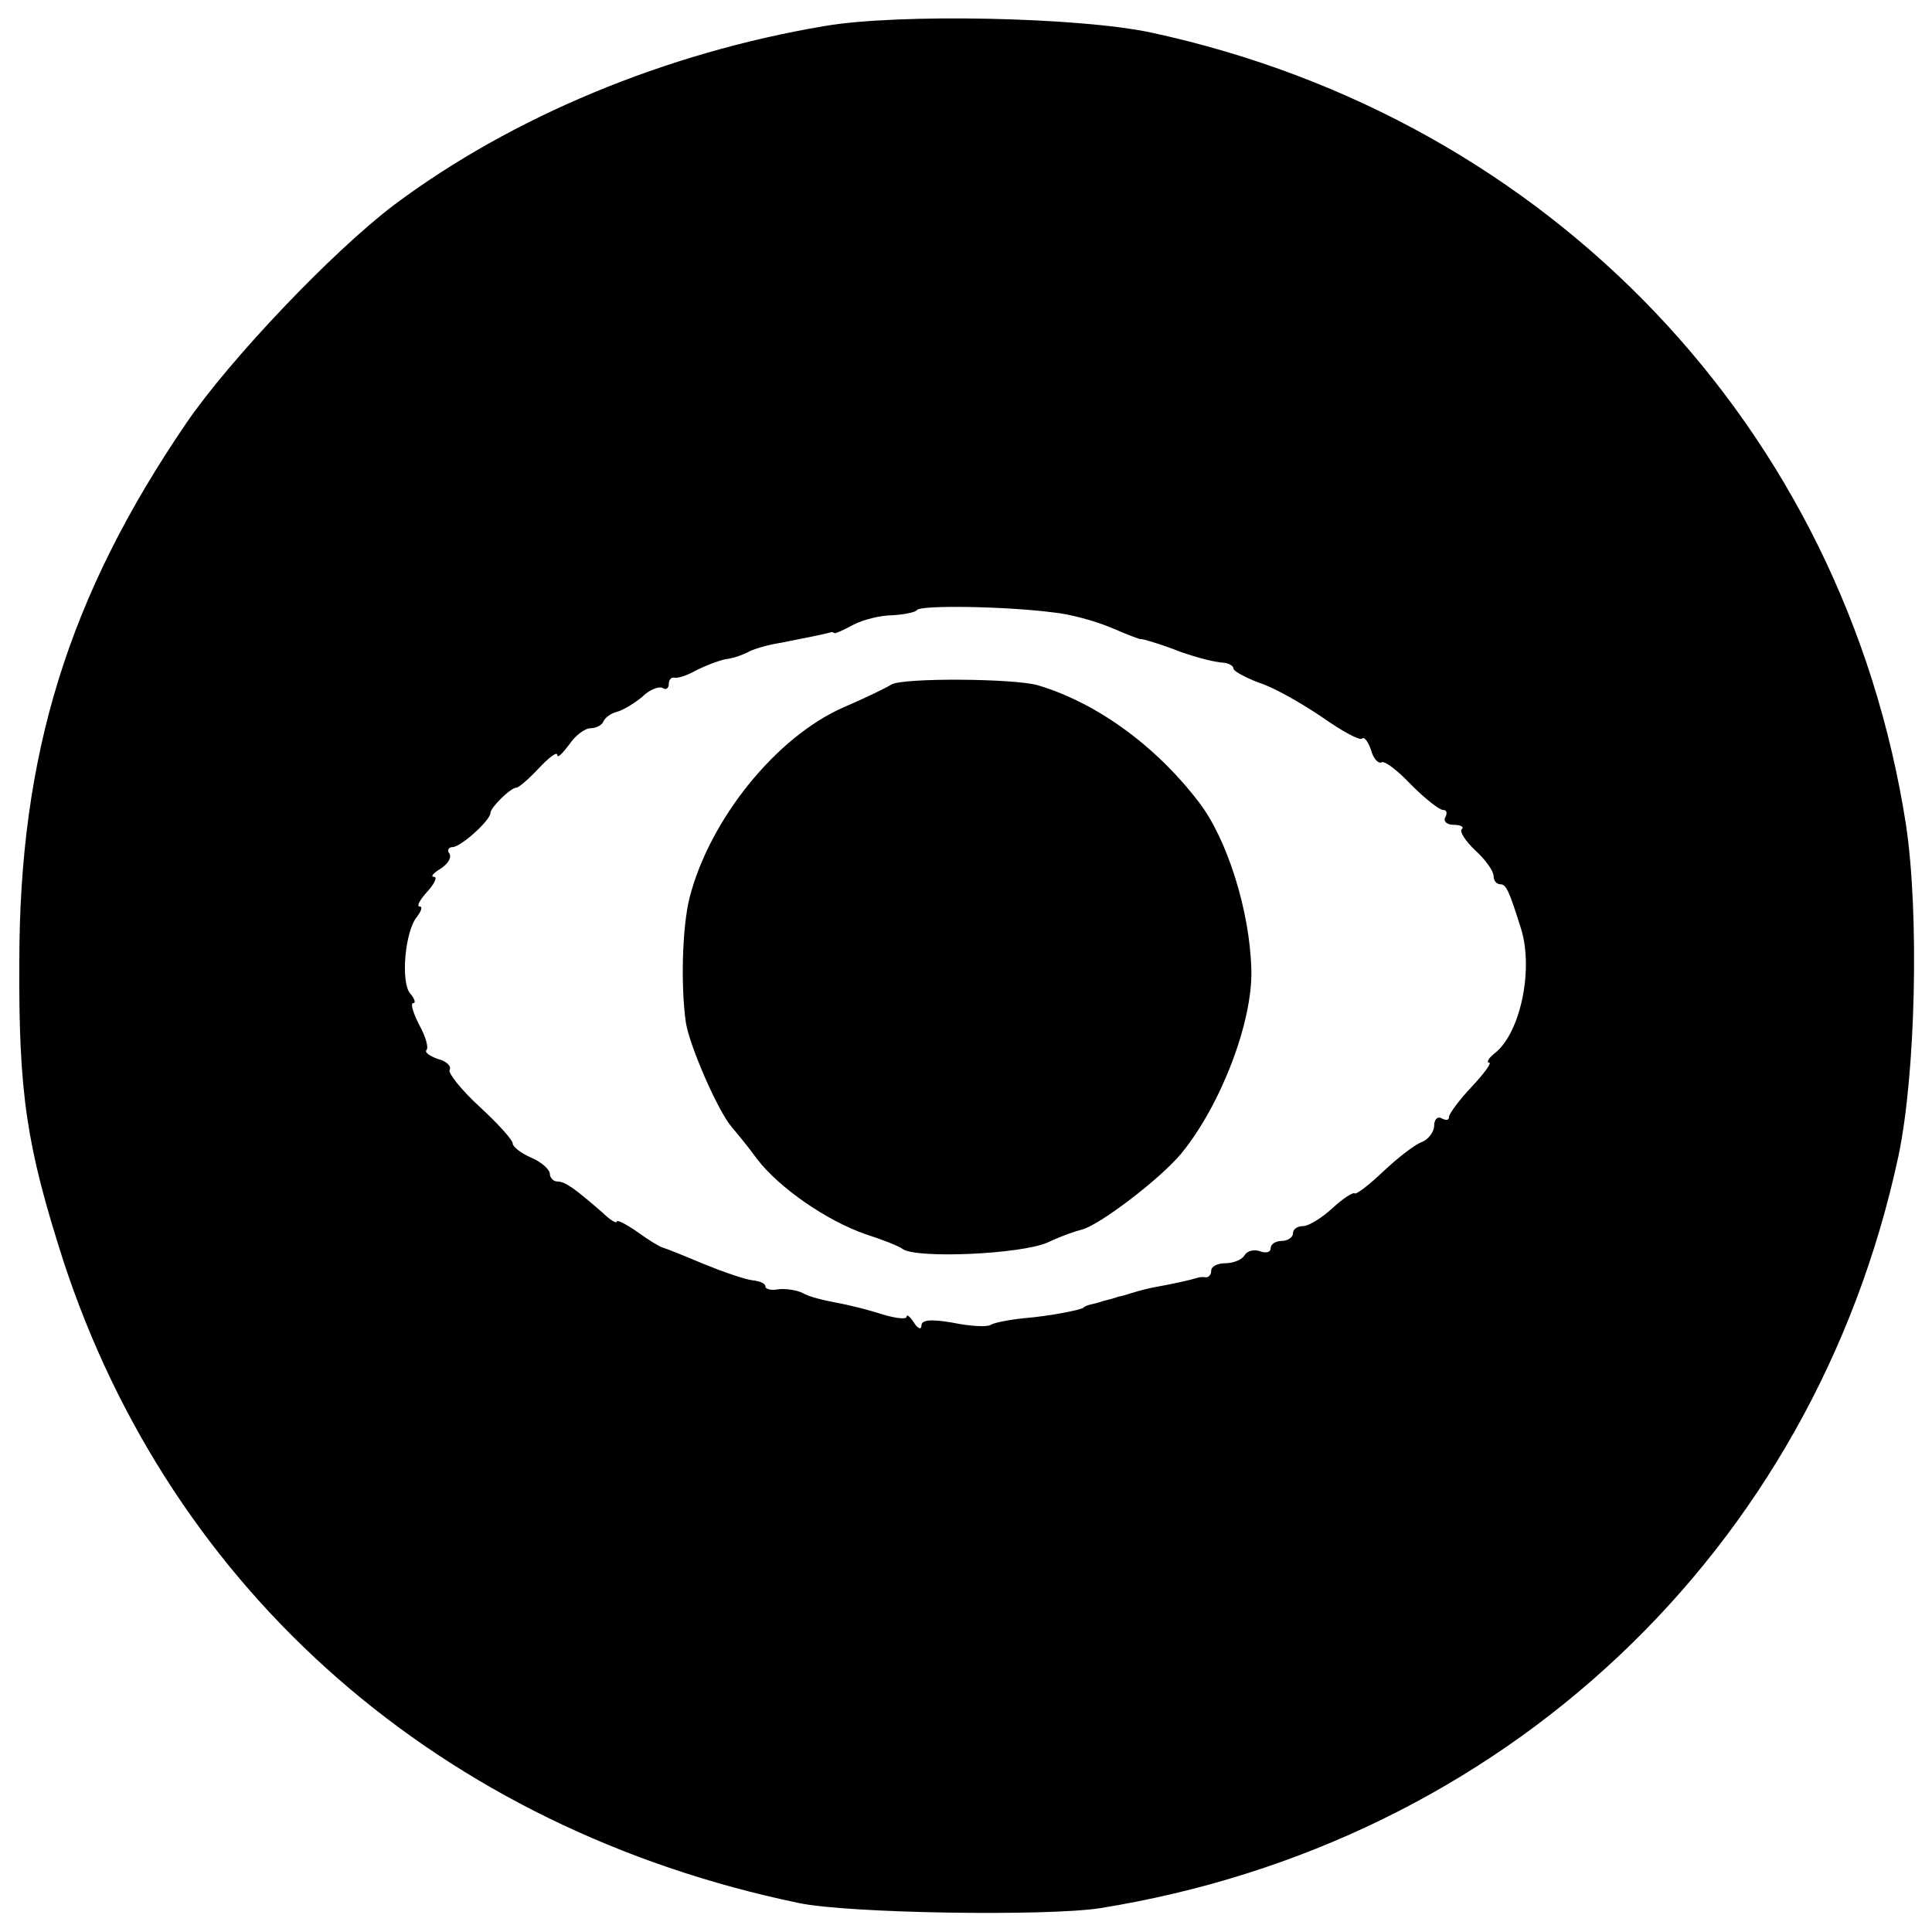
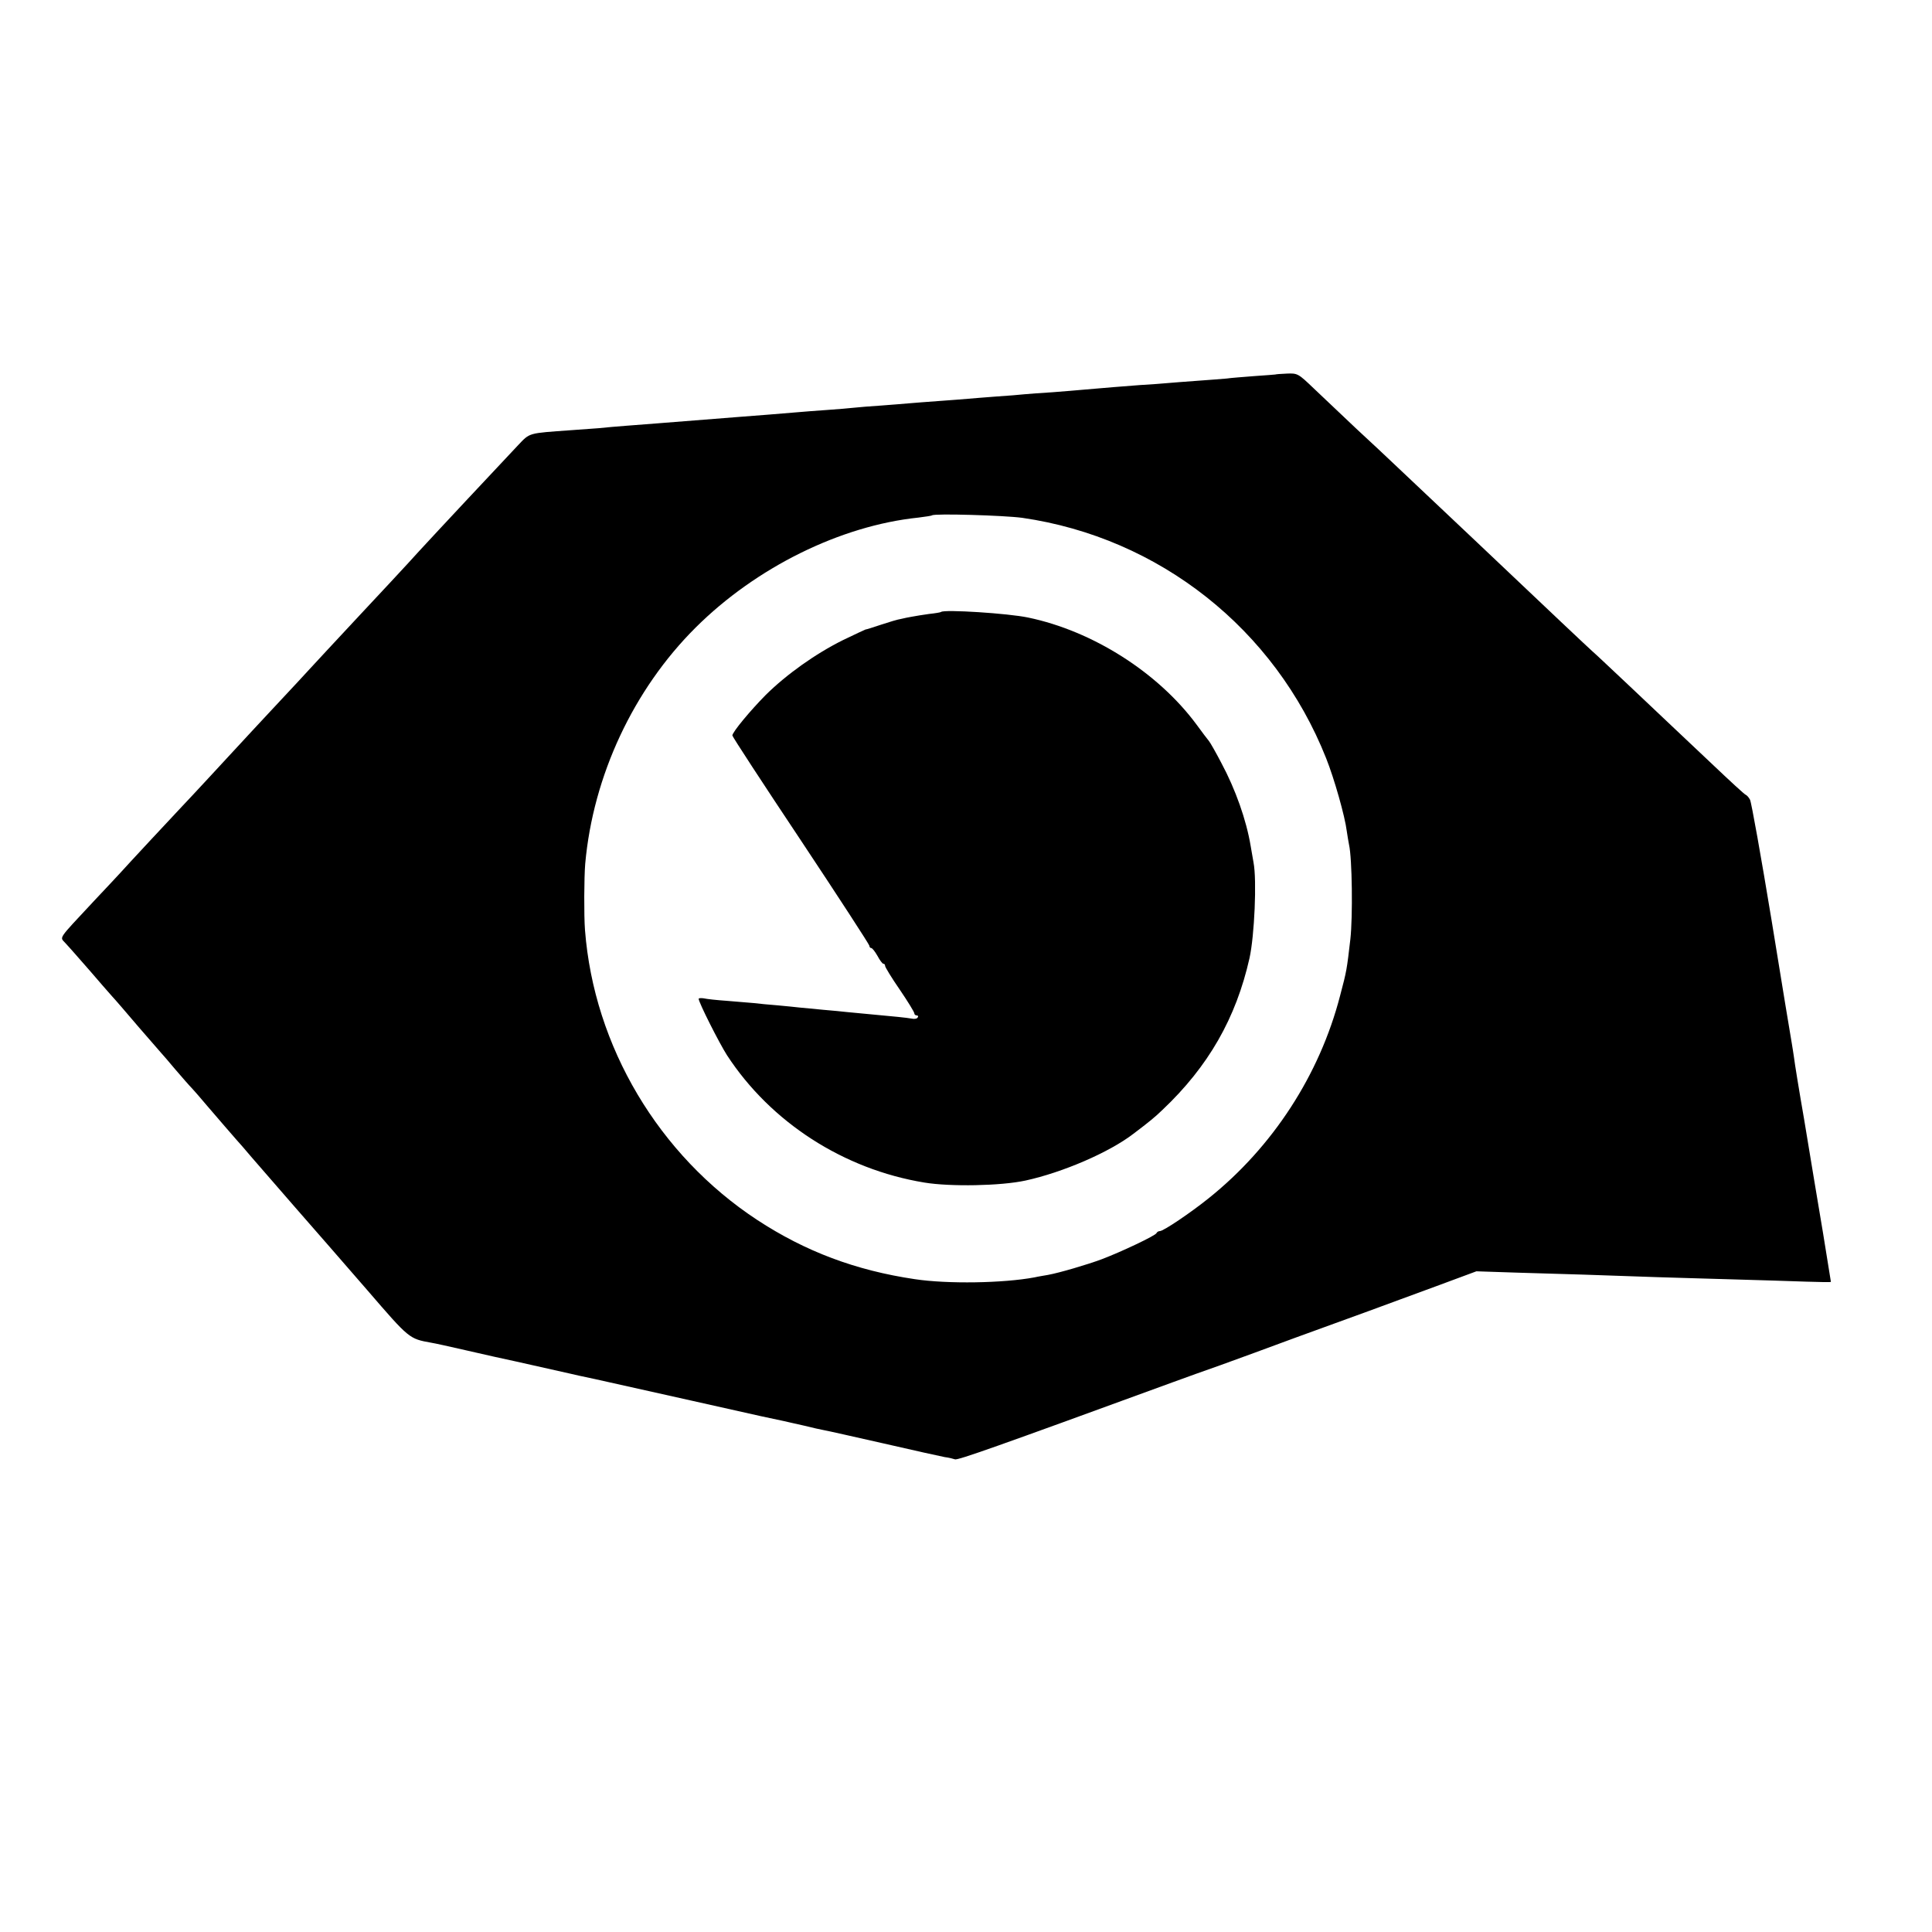
- <svg xmlns="http://www.w3.org/2000/svg" version="1.0" width="260pt" height="260pt" viewBox="0 0 260 260" preserveAspectRatio="xMidYMid meet">
-   <g transform="translate(0,260) scale(0.1,-0.1)" fill="#000000" stroke="none">
-     <path d="M1110 2565 c-214 -36 -421 -122 -580 -241 -83 -63 -220 -207 -279 -293 -159 -233 -225 -446 -225 -726 -1 -178 10 -248 59 -401 146 -447 509 -765 990 -865 66 -14 333 -18 405 -7 543 87 961 480 1075 1013 23 110 28 325 10 445 -83 534 -479 950 -1015 1066 -97 21 -341 26 -440 9z m306 -789 c23 -2 59 -12 80 -21 21 -9 39 -16 39 -15 0 1 28 -7 53 -17 23 -8 45 -14 60 -15 6 -1 12 -4 12 -8 0 -3 16 -12 35 -19 19 -6 56 -27 84 -46 27 -19 51 -32 54 -29 3 3 8 -4 12 -15 3 -12 10 -19 14 -17 4 3 22 -11 40 -30 19 -19 38 -34 43 -34 5 0 6 -4 3 -10 -3 -5 2 -10 11 -10 10 0 15 -3 11 -6 -3 -3 5 -16 19 -29 13 -12 24 -27 24 -34 0 -6 4 -11 9 -11 8 0 12 -9 28 -60 17 -55 -1 -140 -35 -167 -9 -7 -12 -13 -8 -13 4 0 -7 -15 -23 -32 -17 -18 -31 -37 -31 -41 0 -5 -4 -5 -10 -2 -5 3 -10 -1 -10 -10 0 -8 -8 -19 -17 -22 -10 -4 -33 -22 -52 -40 -19 -18 -36 -31 -38 -29 -2 2 -16 -7 -30 -20 -14 -13 -32 -24 -39 -24 -8 0 -14 -4 -14 -10 0 -5 -7 -10 -15 -10 -8 0 -15 -4 -15 -10 0 -5 -6 -7 -14 -4 -8 3 -17 1 -21 -5 -3 -6 -15 -11 -26 -11 -10 0 -19 -4 -19 -10 0 -5 -3 -9 -7 -9 -5 1 -10 0 -13 -1 -6 -2 -27 -7 -60 -13 -14 -3 -27 -7 -30 -8 -3 -1 -9 -3 -15 -4 -5 -2 -13 -4 -17 -5 -5 -1 -12 -4 -18 -5 -5 -1 -11 -3 -12 -5 -5 -3 -44 -11 -80 -14 -20 -2 -40 -6 -45 -9 -4 -3 -27 -2 -51 3 -29 5 -42 4 -42 -4 0 -6 -5 -4 -10 4 -5 8 -10 12 -10 8 0 -4 -15 -2 -32 3 -18 6 -46 13 -63 16 -16 3 -37 8 -45 13 -8 4 -23 6 -32 5 -10 -2 -18 0 -18 4 0 4 -8 7 -17 8 -10 1 -39 11 -66 22 -26 11 -51 21 -55 22 -4 1 -19 10 -34 21 -16 11 -28 17 -28 14 0 -3 -9 2 -19 12 -37 32 -50 42 -61 42 -5 0 -10 5 -10 10 0 6 -11 16 -25 22 -14 6 -25 15 -25 19 0 5 -20 27 -45 50 -25 23 -42 45 -40 49 3 5 -4 12 -16 15 -11 4 -18 9 -15 12 3 3 -1 18 -10 34 -8 16 -12 29 -8 29 4 0 2 6 -4 13 -13 15 -7 84 9 103 6 8 8 14 4 14 -5 0 0 9 10 20 10 11 14 20 9 20 -5 0 -1 5 9 11 9 6 15 14 12 20 -4 5 -1 9 4 9 11 0 51 36 51 46 0 7 27 34 35 34 3 0 17 12 30 26 14 15 25 23 25 18 0 -5 7 2 16 14 8 12 21 22 29 22 7 0 15 4 17 9 2 5 10 11 18 13 8 2 23 11 34 20 10 10 23 15 28 12 4 -3 8 0 8 5 0 6 3 10 8 9 4 -1 17 3 29 10 12 6 30 13 40 15 10 1 23 6 29 9 6 4 26 10 45 13 31 6 60 12 67 14 1 1 3 0 5 -1 1 -1 12 4 25 11 13 7 37 13 53 13 16 1 31 4 33 7 5 7 120 5 182 -3z" />
-     <path d="M1200 1679 c-8 -5 -37 -19 -65 -31 -91 -40 -180 -151 -207 -256 -10 -40 -12 -119 -5 -168 5 -32 44 -121 62 -141 5 -6 21 -25 34 -43 30 -39 94 -83 146 -101 22 -7 45 -16 50 -20 19 -13 159 -7 195 9 19 9 40 16 45 17 23 5 106 68 135 103 53 65 96 177 94 247 -2 80 -33 177 -71 226 -59 77 -139 134 -217 157 -33 9 -179 10 -196 1z" />
+ <svg xmlns="http://www.w3.org/2000/svg" version="1.0" width="860pt" height="860pt" viewBox="0 0 860 860" preserveAspectRatio="xMidYMid meet">
+   <g transform="translate(0,860) scale(0.1,-0.1)" fill="#000000" stroke="none">
+     <path d="M5677 6933 c-1 0 -42 -4 -92 -7 -49 -4 -106 -8 -125 -11 -19 -2 -78 -6 -130 -10 -52 -4 -111 -8 -130 -10 -19 -2 -75 -6 -125 -9 -90 -7 -143 -11 -245 -20 -30 -3 -95 -8 -145 -12 -49 -3 -106 -7 -125 -9 -19 -2 -75 -7 -125 -10 -49 -4 -106 -8 -125 -10 -19 -2 -78 -6 -130 -10 -52 -4 -111 -8 -130 -10 -19 -2 -75 -6 -125 -10 -49 -3 -106 -8 -125 -10 -19 -2 -73 -7 -120 -10 -47 -3 -105 -8 -130 -10 -72 -6 -180 -15 -250 -20 -164 -13 -295 -23 -380 -30 -30 -2 -89 -7 -130 -10 -41 -3 -97 -8 -125 -11 -27 -2 -83 -6 -124 -9 -192 -14 -181 -10 -236 -68 -74 -78 -375 -400 -441 -472 -28 -32 -218 -236 -269 -290 -16 -17 -77 -83 -135 -145 -58 -62 -118 -128 -135 -146 -16 -17 -73 -78 -125 -134 -52 -56 -111 -119 -130 -140 -19 -21 -80 -86 -135 -146 -55 -59 -111 -120 -125 -134 -24 -25 -254 -272 -275 -296 -5 -6 -59 -63 -118 -126 -165 -177 -151 -157 -125 -187 13 -14 25 -28 28 -31 3 -3 38 -43 79 -90 40 -47 85 -98 100 -115 15 -16 69 -79 121 -140 52 -60 97 -112 100 -115 3 -3 30 -34 60 -70 30 -35 64 -74 75 -85 11 -12 40 -45 65 -75 25 -29 61 -71 80 -93 19 -22 43 -49 53 -61 11 -12 40 -45 65 -75 26 -30 112 -129 192 -221 80 -91 226 -259 325 -373 188 -218 186 -216 285 -234 14 -2 86 -18 160 -35 74 -17 171 -39 215 -48 93 -21 223 -50 245 -55 8 -2 56 -13 105 -23 50 -11 243 -54 430 -96 341 -77 363 -81 411 -91 14 -3 56 -13 93 -21 36 -9 76 -18 88 -20 13 -2 132 -29 265 -59 134 -31 257 -58 273 -61 17 -2 37 -7 46 -10 14 -4 173 52 969 343 52 19 149 54 215 77 66 24 215 78 330 121 116 42 264 96 330 120 66 24 200 74 299 110 l178 66 182 -6 c188 -5 397 -12 621 -20 72 -2 225 -7 340 -10 116 -3 261 -8 323 -10 61 -2 112 -3 112 -1 0 2 -16 100 -35 217 -20 118 -38 225 -40 239 -2 14 -22 133 -44 266 -23 132 -43 256 -45 275 -3 19 -7 48 -10 64 -3 17 -44 263 -90 548 -47 285 -90 526 -96 537 -5 10 -14 20 -19 22 -5 1 -73 64 -152 139 -79 75 -160 151 -179 169 -19 18 -102 96 -184 174 -82 77 -158 149 -169 158 -18 16 -172 161 -523 494 -38 36 -241 228 -359 339 -27 26 -103 97 -169 158 -65 62 -150 142 -189 179 -68 65 -71 67 -119 65 -27 -1 -50 -3 -51 -4z m-1127 -638 c610 -88 1125 -495 1353 -1070 36 -90 84 -259 92 -325 3 -19 7 -46 10 -60 14 -61 17 -321 6 -420 -16 -137 -16 -140 -46 -253 -91 -351 -299 -672 -585 -901 -81 -65 -201 -146 -217 -146 -6 0 -13 -4 -15 -9 -4 -11 -156 -83 -243 -116 -64 -24 -190 -61 -240 -70 -16 -3 -43 -7 -60 -11 -139 -26 -387 -30 -533 -8 -263 39 -487 123 -702 264 -438 288 -726 772 -766 1290 -5 65 -4 236 1 295 35 392 215 776 491 1051 269 268 645 454 992 490 31 4 59 8 61 10 10 9 319 0 401 -11z" />
+     <path d="M4189 5876 c-2 -2 -26 -6 -54 -9 -27 -4 -61 -9 -75 -12 -14 -2 -36 -7 -49 -10 -14 -2 -54 -14 -90 -26 -36 -12 -67 -22 -68 -21 -1 0 -46 -21 -100 -47 -123 -61 -252 -153 -345 -245 -69 -70 -148 -165 -148 -180 0 -5 137 -215 305 -467 168 -253 305 -464 305 -469 0 -6 4 -10 8 -10 5 0 17 -16 28 -35 10 -19 22 -35 26 -35 5 0 8 -4 8 -10 0 -5 29 -53 65 -105 36 -53 65 -100 65 -106 0 -5 5 -9 11 -9 5 0 8 -4 4 -9 -3 -6 -15 -8 -28 -5 -22 4 -72 9 -192 20 -33 3 -76 7 -95 9 -19 2 -66 7 -105 10 -38 4 -86 8 -105 10 -19 2 -64 7 -100 10 -36 3 -83 7 -105 10 -22 2 -76 6 -120 10 -44 3 -90 8 -102 11 -13 2 -23 1 -23 -2 0 -16 92 -198 126 -251 195 -299 519 -508 879 -567 115 -19 340 -15 450 9 165 36 372 125 480 208 70 53 96 74 130 107 204 193 327 408 387 675 22 99 33 347 18 425 -4 25 -10 59 -13 75 -19 114 -67 251 -131 370 -24 46 -49 90 -55 97 -6 7 -31 40 -55 73 -171 231 -461 416 -749 476 -89 19 -375 37 -388 25z" />
  </g>
</svg>
